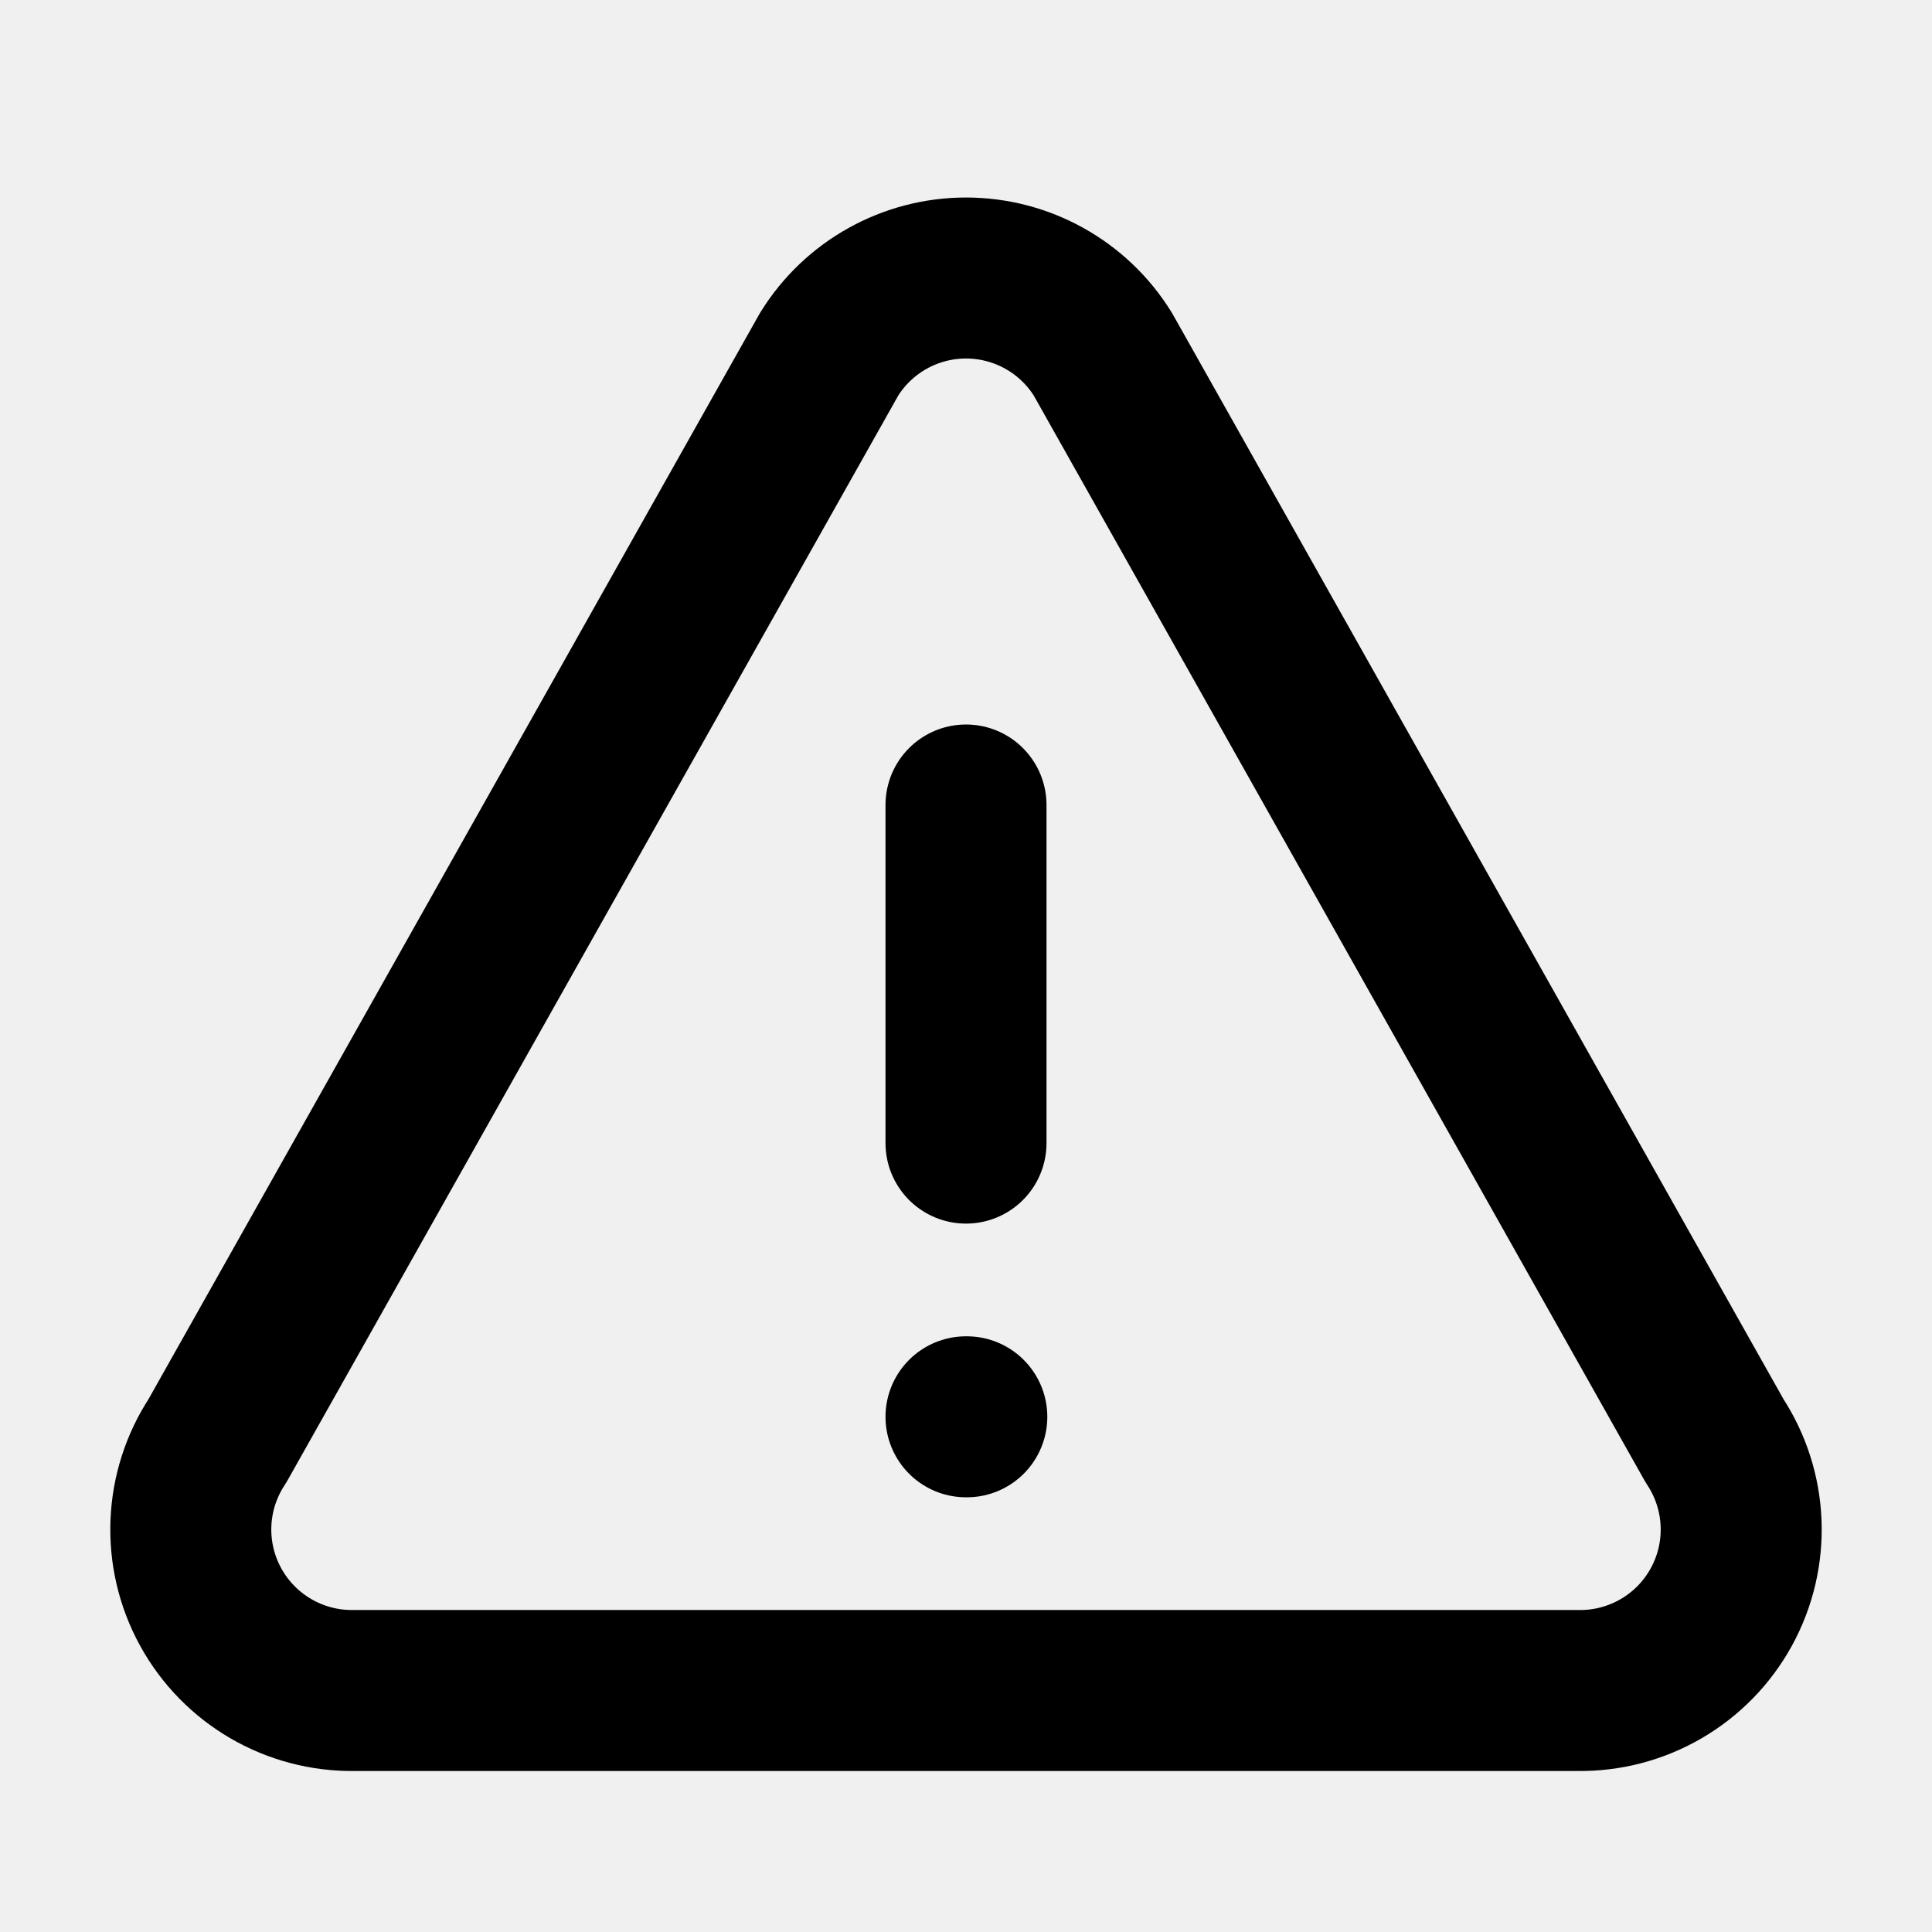
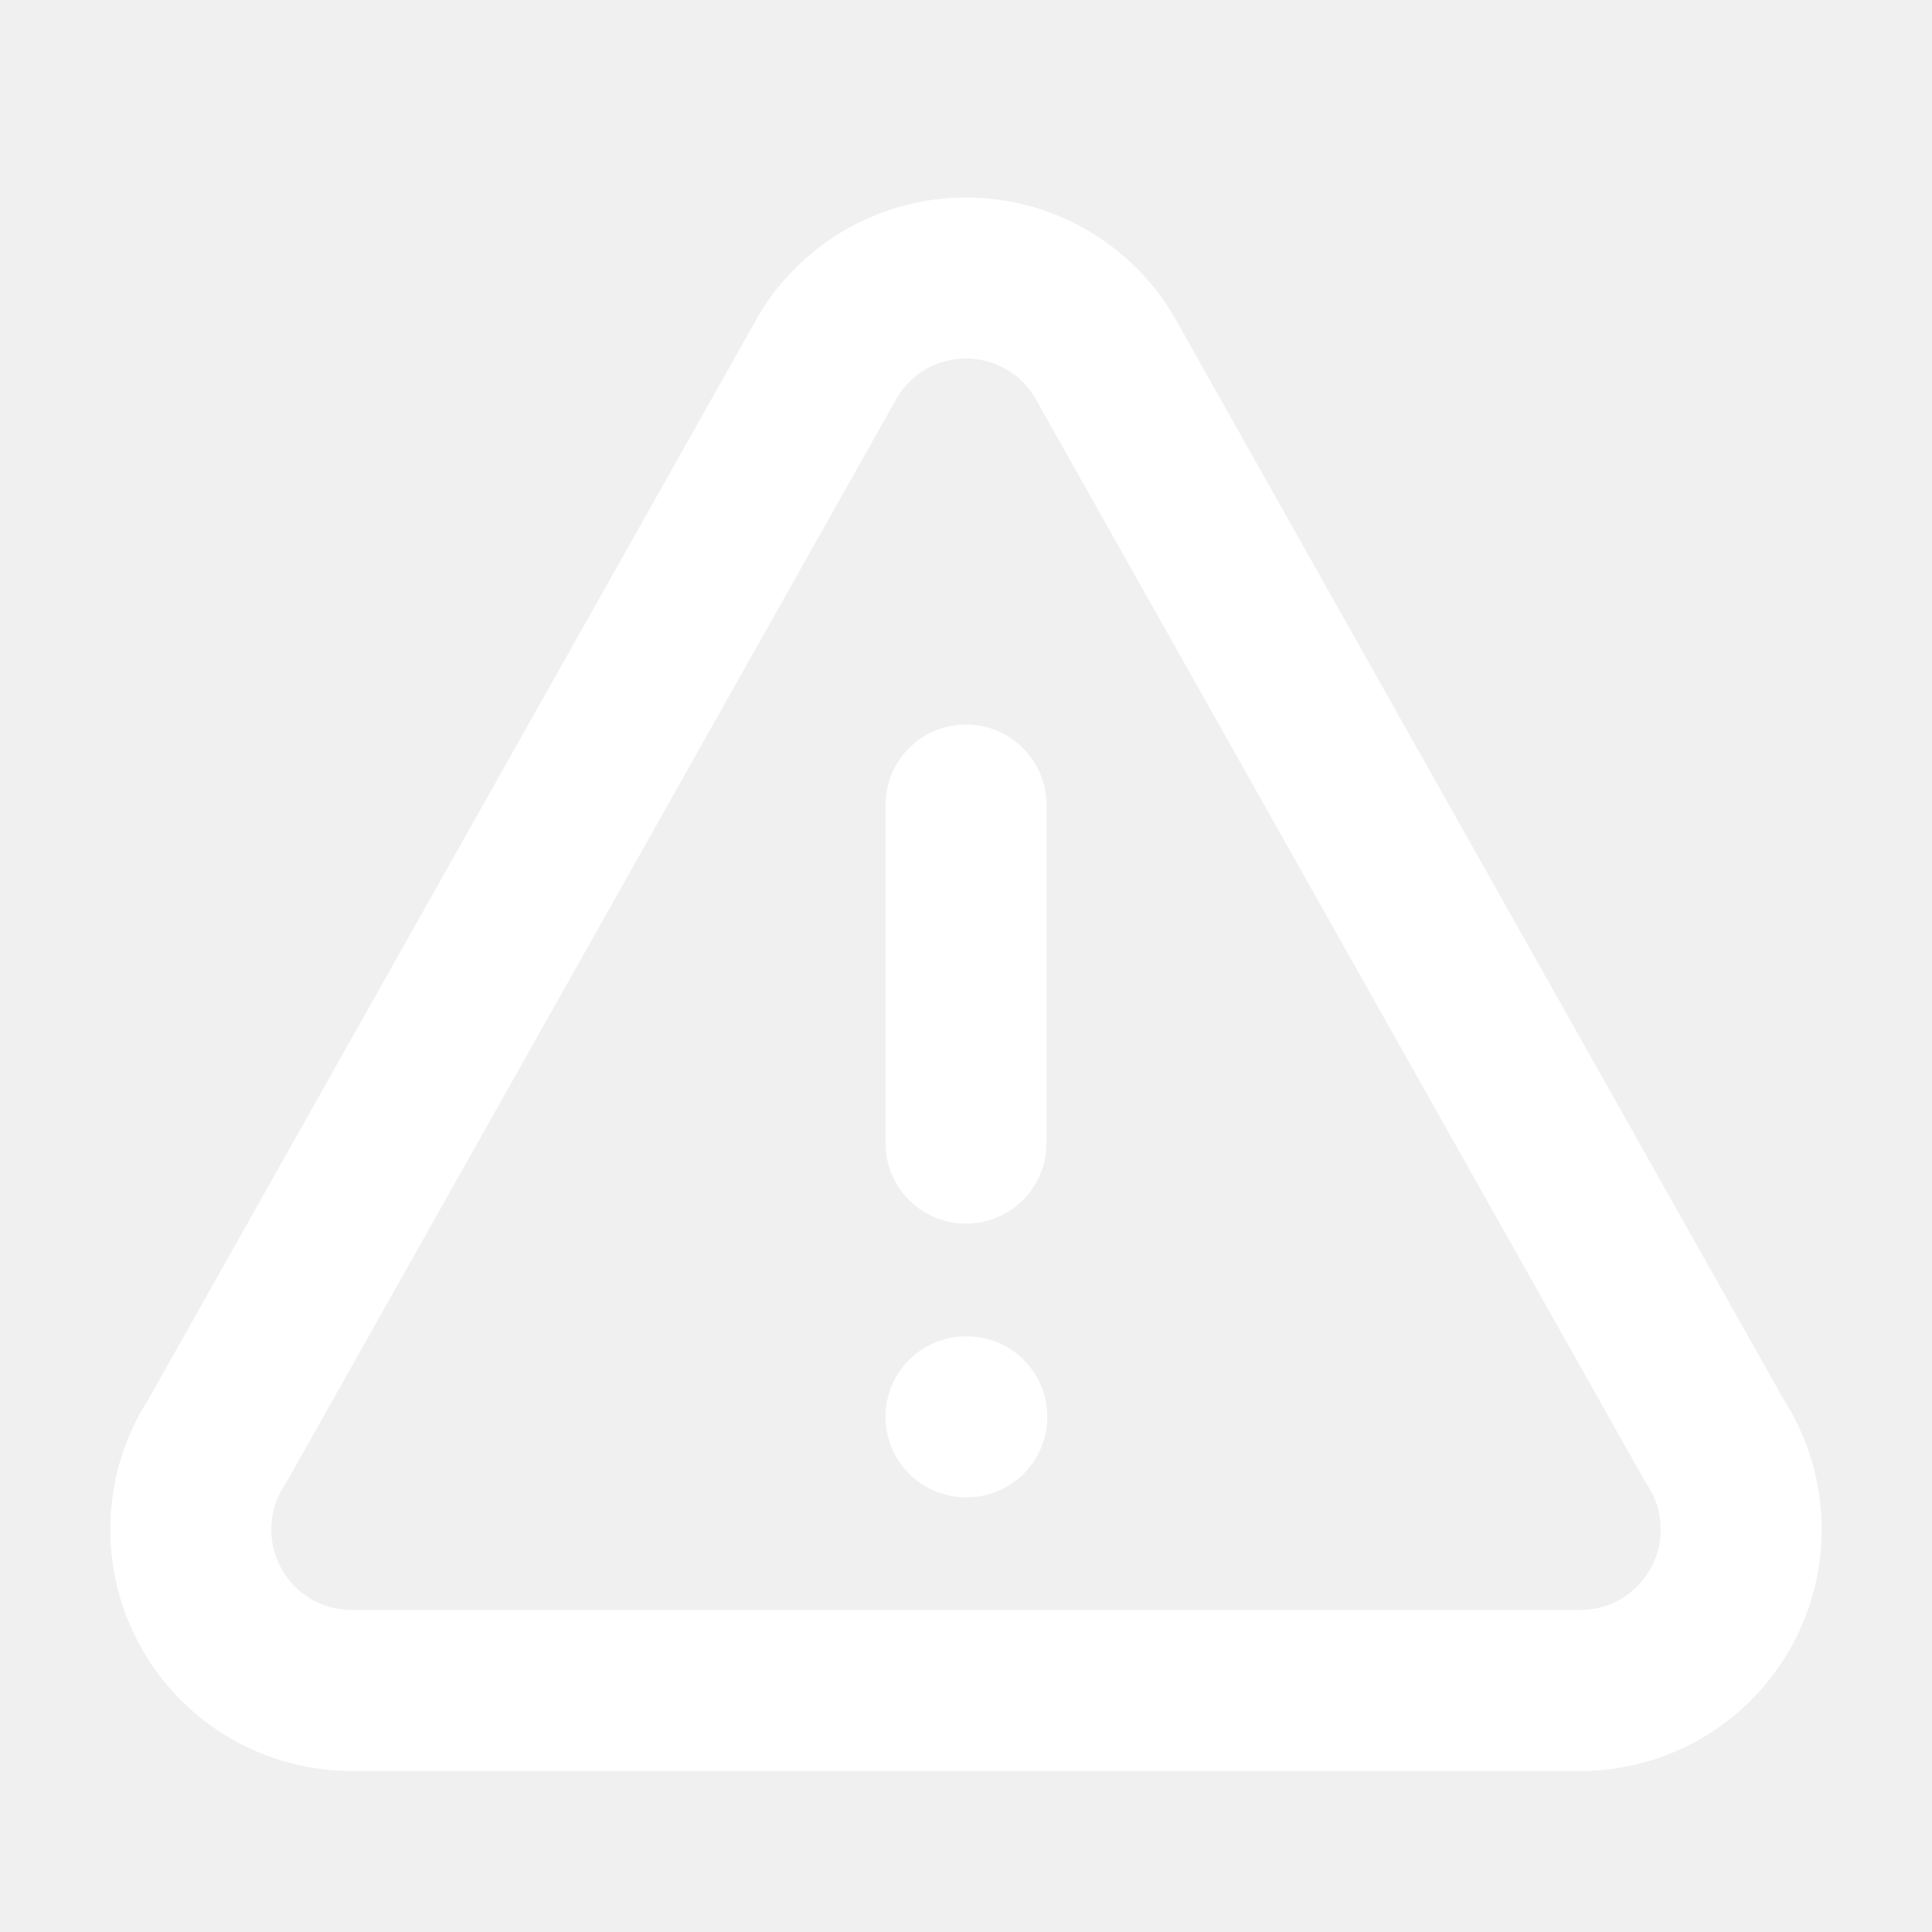
- <svg xmlns="http://www.w3.org/2000/svg" width="24" height="24" viewBox="0 0 24 24" fill="none" stroke="currentColor" stroke-width="2" stroke-linecap="round" stroke-linejoin="round">
+ <svg xmlns="http://www.w3.org/2000/svg" width="24" height="24" viewBox="0 0 24 24" fill="none" stroke="#ffffff" stroke-width="2" stroke-linecap="round" stroke-linejoin="round">
  <path d="M10.3 4.4 2.7 17.9A2 2 0 0 0 4.4 21h15.2a2 2 0 0 0 1.7-3.1L13.7 4.4a2 2 0 0 0-3.4 0z" />
  <path d="M12 10v4.2" />
  <path d="M12 17.6h.01" />
</svg>
